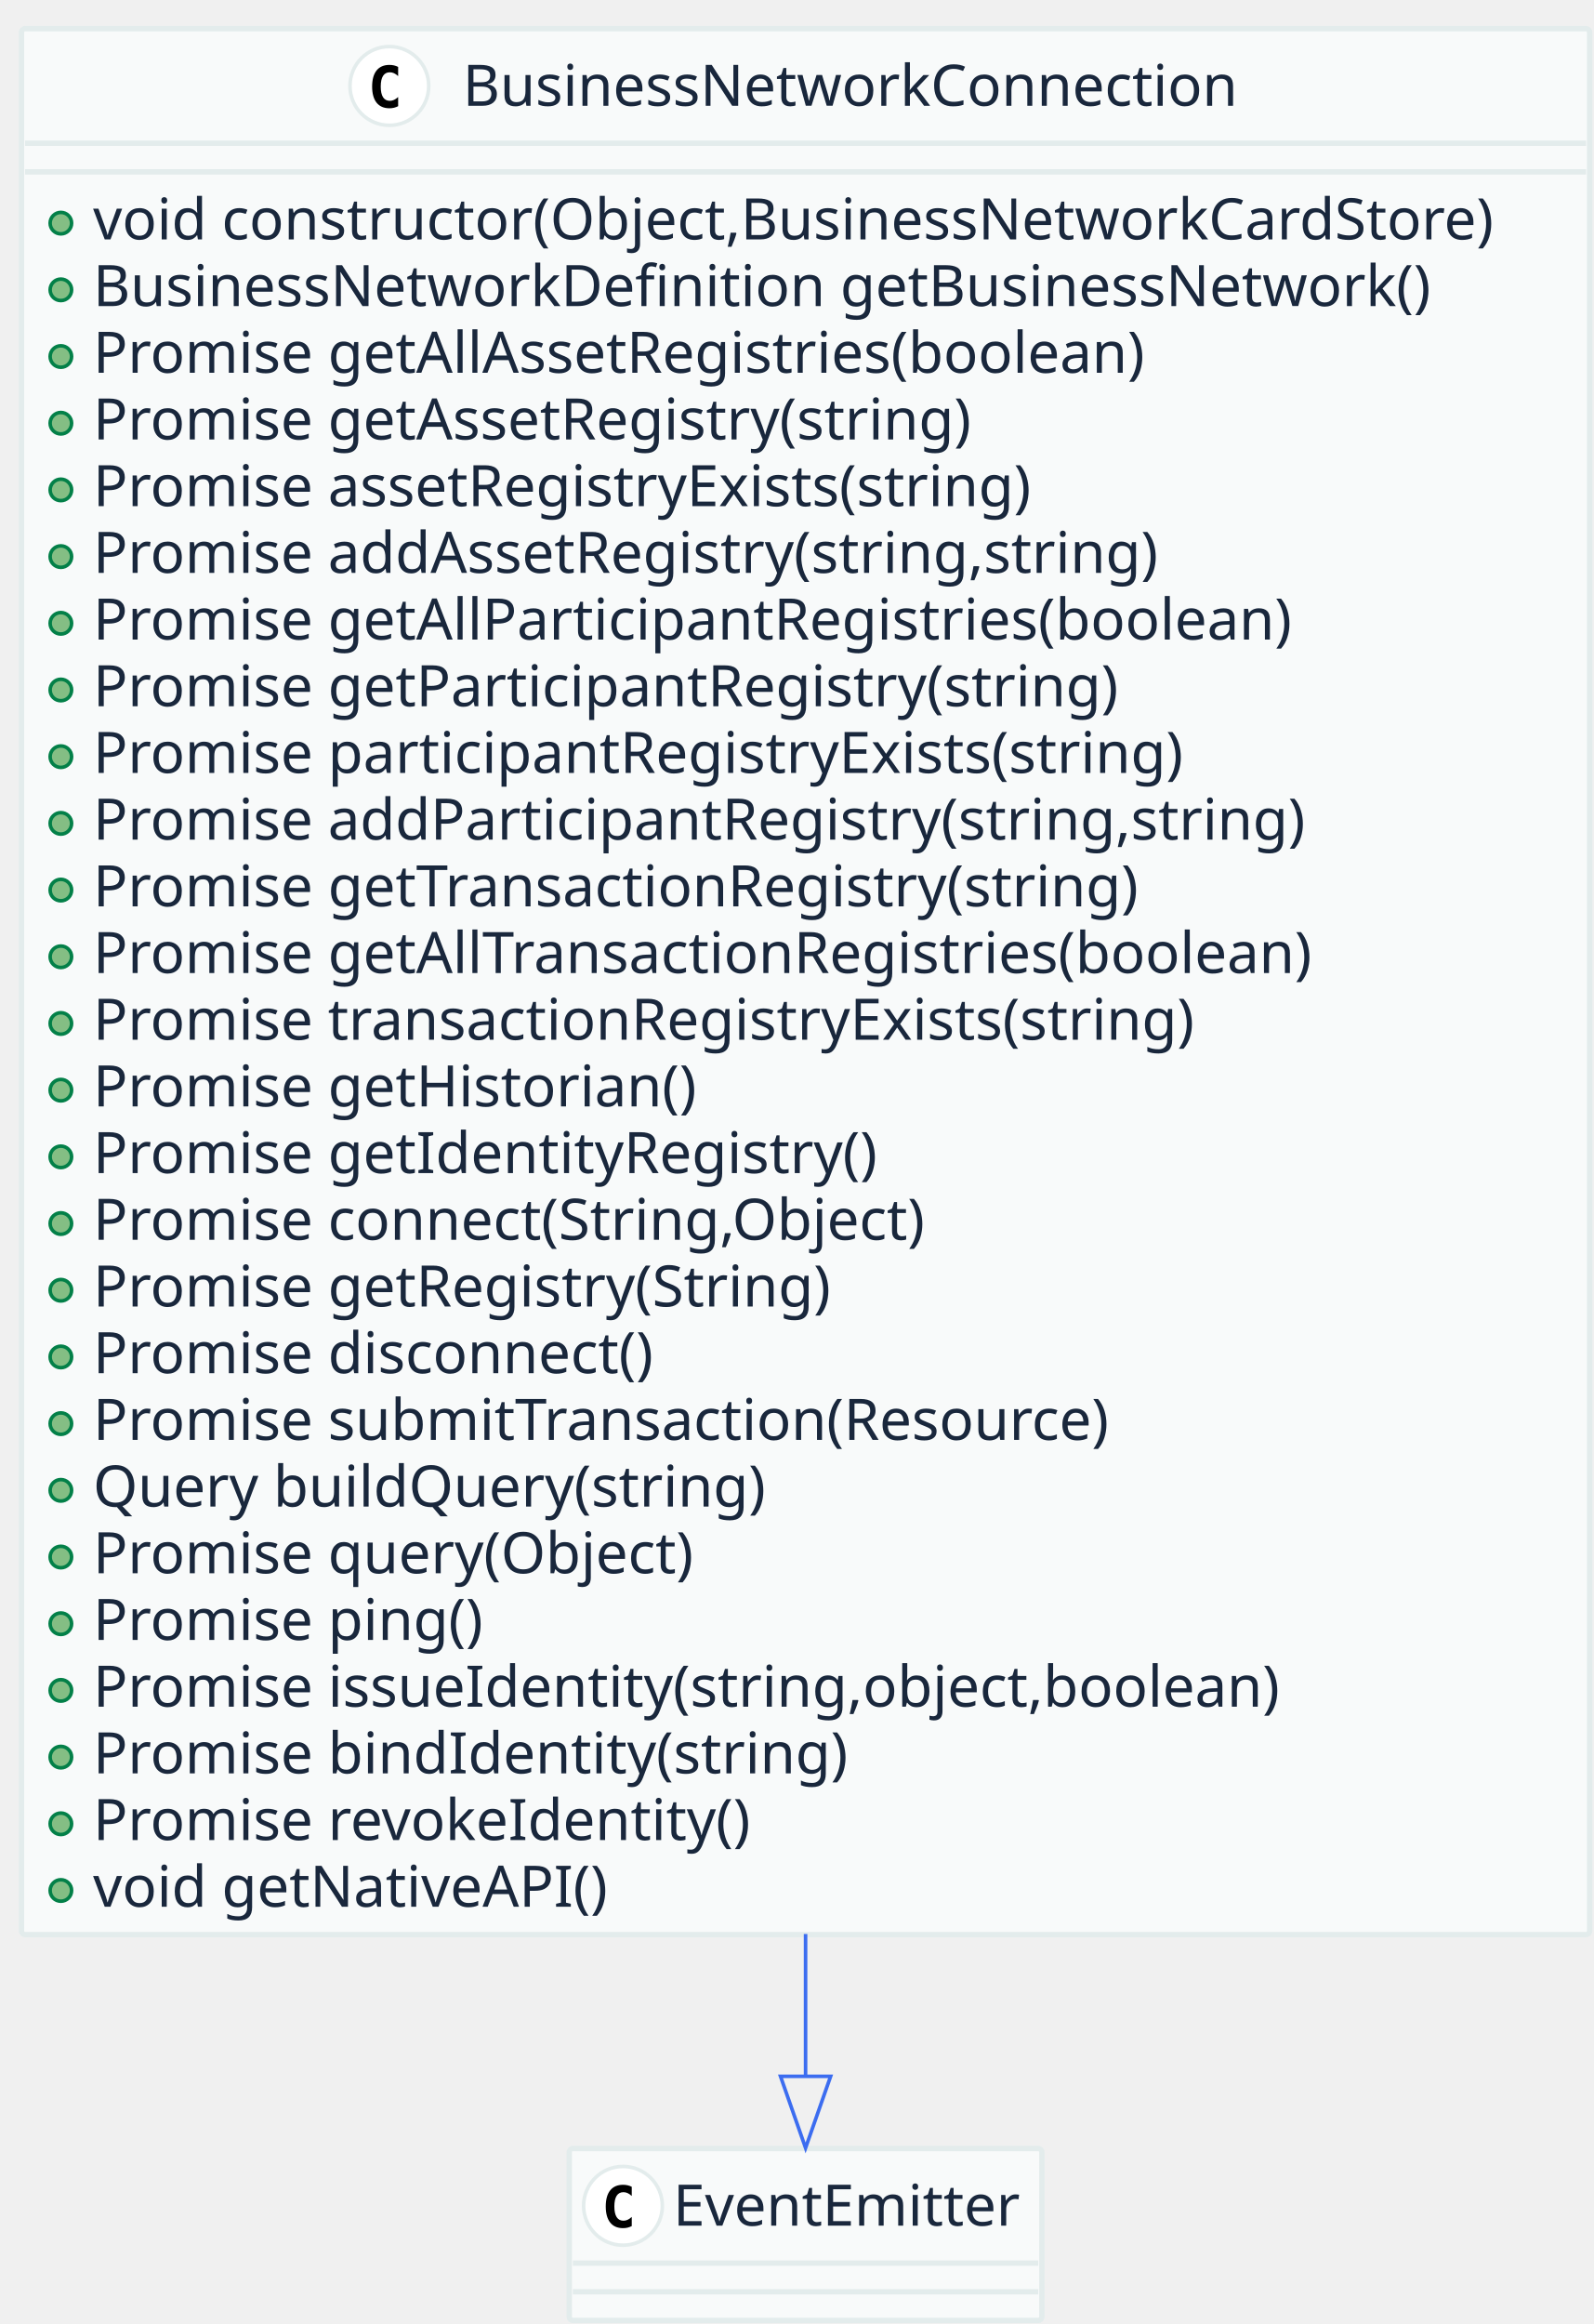
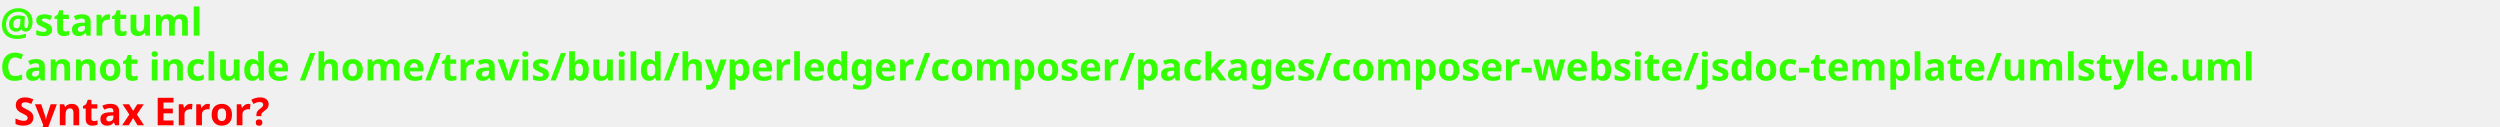
- <svg xmlns="http://www.w3.org/2000/svg" contentScriptType="application/ecmascript" contentStyleType="text/css" height="649px" preserveAspectRatio="none" style="width:445px;height:649px;" version="1.1" viewBox="0 0 445 649" width="445px" zoomAndPan="magnify">
+ <svg xmlns="http://www.w3.org/2000/svg" contentScriptType="application/ecmascript" contentStyleType="text/css" height="46px" preserveAspectRatio="none" style="width:910px;height:46px;background:#000000;" version="1.1" viewBox="0 0 910 46" width="910px" zoomAndPan="magnify">
  <defs />
  <g>
-     <rect fill="#F8FAFA" height="532.25" rx="1" ry="1" style="stroke: #E3ECEC; stroke-width: 1.5;" width="438" x="6" y="8" />
-     <ellipse cx="108.75" cy="24" fill="#FFFFFF" rx="11" ry="11" style="stroke: #E3ECEC; stroke-width: 1.0;" />
-     <path d="M111.203,29.656 Q110.656,29.938 110.055,30.086 Q109.453,30.234 108.781,30.234 Q106.422,30.234 105.18,28.672 Q103.938,27.109 103.938,24.172 Q103.938,21.234 105.18,19.68 Q106.422,18.125 108.781,18.125 Q109.453,18.125 110.062,18.266 Q110.672,18.406 111.203,18.688 L111.203,21.25 Q110.609,20.703 110.047,20.445 Q109.484,20.188 108.891,20.188 Q107.625,20.188 106.984,21.195 Q106.344,22.203 106.344,24.172 Q106.344,26.141 106.984,27.148 Q107.625,28.156 108.891,28.156 Q109.484,28.156 110.047,27.898 Q110.609,27.641 111.203,27.094 L111.203,29.656 Z " />
-     <text fill="#19273C" font-family="sans-serif" font-size="16" lengthAdjust="spacingAndGlyphs" textLength="224" x="129.25" y="29.539">BusinessNetworkConnection</text>
-     <line style="stroke: #E3ECEC; stroke-width: 1.5;" x1="7" x2="443" y1="40" y2="40" />
-     <line style="stroke: #E3ECEC; stroke-width: 1.5;" x1="7" x2="443" y1="48" y2="48" />
-     <ellipse cx="17" cy="62.312" fill="#84BE84" rx="3" ry="3" style="stroke: #038048; stroke-width: 1.0;" />
-     <text fill="#19273C" font-family="sans-serif" font-size="16" lengthAdjust="spacingAndGlyphs" textLength="412" x="26" y="66.852">void constructor(Object,BusinessNetworkCardStore)</text>
-     <ellipse cx="17" cy="80.938" fill="#84BE84" rx="3" ry="3" style="stroke: #038048; stroke-width: 1.0;" />
-     <text fill="#19273C" font-family="sans-serif" font-size="16" lengthAdjust="spacingAndGlyphs" textLength="386" x="26" y="85.477">BusinessNetworkDefinition getBusinessNetwork()</text>
-     <ellipse cx="17" cy="99.562" fill="#84BE84" rx="3" ry="3" style="stroke: #038048; stroke-width: 1.0;" />
-     <text fill="#19273C" font-family="sans-serif" font-size="16" lengthAdjust="spacingAndGlyphs" textLength="303" x="26" y="104.102">Promise getAllAssetRegistries(boolean)</text>
-     <ellipse cx="17" cy="118.188" fill="#84BE84" rx="3" ry="3" style="stroke: #038048; stroke-width: 1.0;" />
-     <text fill="#19273C" font-family="sans-serif" font-size="16" lengthAdjust="spacingAndGlyphs" textLength="258" x="26" y="122.727">Promise getAssetRegistry(string)</text>
-     <ellipse cx="17" cy="136.812" fill="#84BE84" rx="3" ry="3" style="stroke: #038048; stroke-width: 1.0;" />
-     <text fill="#19273C" font-family="sans-serif" font-size="16" lengthAdjust="spacingAndGlyphs" textLength="278" x="26" y="141.352">Promise assetRegistryExists(string)</text>
-     <ellipse cx="17" cy="155.438" fill="#84BE84" rx="3" ry="3" style="stroke: #038048; stroke-width: 1.0;" />
-     <text fill="#19273C" font-family="sans-serif" font-size="16" lengthAdjust="spacingAndGlyphs" textLength="312" x="26" y="159.977">Promise addAssetRegistry(string,string)</text>
-     <ellipse cx="17" cy="174.062" fill="#84BE84" rx="3" ry="3" style="stroke: #038048; stroke-width: 1.0;" />
-     <text fill="#19273C" font-family="sans-serif" font-size="16" lengthAdjust="spacingAndGlyphs" textLength="341" x="26" y="178.602">Promise getAllParticipantRegistries(boolean)</text>
-     <ellipse cx="17" cy="192.688" fill="#84BE84" rx="3" ry="3" style="stroke: #038048; stroke-width: 1.0;" />
-     <text fill="#19273C" font-family="sans-serif" font-size="16" lengthAdjust="spacingAndGlyphs" textLength="296" x="26" y="197.227">Promise getParticipantRegistry(string)</text>
-     <ellipse cx="17" cy="211.312" fill="#84BE84" rx="3" ry="3" style="stroke: #038048; stroke-width: 1.0;" />
-     <text fill="#19273C" font-family="sans-serif" font-size="16" lengthAdjust="spacingAndGlyphs" textLength="318" x="26" y="215.852">Promise participantRegistryExists(string)</text>
-     <ellipse cx="17" cy="229.938" fill="#84BE84" rx="3" ry="3" style="stroke: #038048; stroke-width: 1.0;" />
-     <text fill="#19273C" font-family="sans-serif" font-size="16" lengthAdjust="spacingAndGlyphs" textLength="350" x="26" y="234.477">Promise addParticipantRegistry(string,string)</text>
-     <ellipse cx="17" cy="248.562" fill="#84BE84" rx="3" ry="3" style="stroke: #038048; stroke-width: 1.0;" />
-     <text fill="#19273C" font-family="sans-serif" font-size="16" lengthAdjust="spacingAndGlyphs" textLength="305" x="26" y="253.102">Promise getTransactionRegistry(string)</text>
-     <ellipse cx="17" cy="267.188" fill="#84BE84" rx="3" ry="3" style="stroke: #038048; stroke-width: 1.0;" />
-     <text fill="#19273C" font-family="sans-serif" font-size="16" lengthAdjust="spacingAndGlyphs" textLength="350" x="26" y="271.727">Promise getAllTransactionRegistries(boolean)</text>
-     <ellipse cx="17" cy="285.812" fill="#84BE84" rx="3" ry="3" style="stroke: #038048; stroke-width: 1.0;" />
-     <text fill="#19273C" font-family="sans-serif" font-size="16" lengthAdjust="spacingAndGlyphs" textLength="324" x="26" y="290.352">Promise transactionRegistryExists(string)</text>
-     <ellipse cx="17" cy="304.438" fill="#84BE84" rx="3" ry="3" style="stroke: #038048; stroke-width: 1.0;" />
-     <text fill="#19273C" font-family="sans-serif" font-size="16" lengthAdjust="spacingAndGlyphs" textLength="174" x="26" y="308.977">Promise getHistorian()</text>
-     <ellipse cx="17" cy="323.062" fill="#84BE84" rx="3" ry="3" style="stroke: #038048; stroke-width: 1.0;" />
-     <text fill="#19273C" font-family="sans-serif" font-size="16" lengthAdjust="spacingAndGlyphs" textLength="227" x="26" y="327.602">Promise getIdentityRegistry()</text>
-     <ellipse cx="17" cy="341.688" fill="#84BE84" rx="3" ry="3" style="stroke: #038048; stroke-width: 1.0;" />
-     <text fill="#19273C" font-family="sans-serif" font-size="16" lengthAdjust="spacingAndGlyphs" textLength="244" x="26" y="346.227">Promise connect(String,Object)</text>
-     <ellipse cx="17" cy="360.312" fill="#84BE84" rx="3" ry="3" style="stroke: #038048; stroke-width: 1.0;" />
-     <text fill="#19273C" font-family="sans-serif" font-size="16" lengthAdjust="spacingAndGlyphs" textLength="215" x="26" y="364.852">Promise getRegistry(String)</text>
-     <ellipse cx="17" cy="378.938" fill="#84BE84" rx="3" ry="3" style="stroke: #038048; stroke-width: 1.0;" />
-     <text fill="#19273C" font-family="sans-serif" font-size="16" lengthAdjust="spacingAndGlyphs" textLength="165" x="26" y="383.477">Promise disconnect()</text>
-     <ellipse cx="17" cy="397.562" fill="#84BE84" rx="3" ry="3" style="stroke: #038048; stroke-width: 1.0;" />
-     <text fill="#19273C" font-family="sans-serif" font-size="16" lengthAdjust="spacingAndGlyphs" textLength="298" x="26" y="402.102">Promise submitTransaction(Resource)</text>
-     <ellipse cx="17" cy="416.188" fill="#84BE84" rx="3" ry="3" style="stroke: #038048; stroke-width: 1.0;" />
-     <text fill="#19273C" font-family="sans-serif" font-size="16" lengthAdjust="spacingAndGlyphs" textLength="194" x="26" y="420.727">Query buildQuery(string)</text>
-     <ellipse cx="17" cy="434.812" fill="#84BE84" rx="3" ry="3" style="stroke: #038048; stroke-width: 1.0;" />
-     <text fill="#19273C" font-family="sans-serif" font-size="16" lengthAdjust="spacingAndGlyphs" textLength="175" x="26" y="439.352">Promise query(Object)</text>
-     <ellipse cx="17" cy="453.438" fill="#84BE84" rx="3" ry="3" style="stroke: #038048; stroke-width: 1.0;" />
-     <text fill="#19273C" font-family="sans-serif" font-size="16" lengthAdjust="spacingAndGlyphs" textLength="113" x="26" y="457.977">Promise ping()</text>
-     <ellipse cx="17" cy="472.062" fill="#84BE84" rx="3" ry="3" style="stroke: #038048; stroke-width: 1.0;" />
-     <text fill="#19273C" font-family="sans-serif" font-size="16" lengthAdjust="spacingAndGlyphs" textLength="341" x="26" y="476.602">Promise issueIdentity(string,object,boolean)</text>
-     <ellipse cx="17" cy="490.688" fill="#84BE84" rx="3" ry="3" style="stroke: #038048; stroke-width: 1.0;" />
-     <text fill="#19273C" font-family="sans-serif" font-size="16" lengthAdjust="spacingAndGlyphs" textLength="216" x="26" y="495.227">Promise bindIdentity(string)</text>
-     <ellipse cx="17" cy="509.312" fill="#84BE84" rx="3" ry="3" style="stroke: #038048; stroke-width: 1.0;" />
-     <text fill="#19273C" font-family="sans-serif" font-size="16" lengthAdjust="spacingAndGlyphs" textLength="191" x="26" y="513.852">Promise revokeIdentity()</text>
-     <ellipse cx="17" cy="527.938" fill="#84BE84" rx="3" ry="3" style="stroke: #038048; stroke-width: 1.0;" />
-     <text fill="#19273C" font-family="sans-serif" font-size="16" lengthAdjust="spacingAndGlyphs" textLength="148" x="26" y="532.477">void getNativeAPI()</text>
-     <rect fill="#F8FAFA" height="48" rx="1" ry="1" style="stroke: #E3ECEC; stroke-width: 1.5;" width="132" x="159" y="600" />
-     <ellipse cx="174" cy="616" fill="#FFFFFF" rx="11" ry="11" style="stroke: #E3ECEC; stroke-width: 1.0;" />
-     <path d="M176.453,621.656 Q175.906,621.938 175.305,622.086 Q174.703,622.234 174.031,622.234 Q171.672,622.234 170.43,620.672 Q169.188,619.109 169.188,616.172 Q169.188,613.234 170.43,611.68 Q171.672,610.125 174.031,610.125 Q174.703,610.125 175.312,610.266 Q175.922,610.406 176.453,610.688 L176.453,613.25 Q175.859,612.703 175.297,612.445 Q174.734,612.188 174.141,612.188 Q172.875,612.188 172.234,613.195 Q171.594,614.203 171.594,616.172 Q171.594,618.141 172.234,619.148 Q172.875,620.156 174.141,620.156 Q174.734,620.156 175.297,619.898 Q175.859,619.641 176.453,619.094 L176.453,621.656 Z " />
-     <text fill="#19273C" font-family="sans-serif" font-size="16" lengthAdjust="spacingAndGlyphs" textLength="100" x="188" y="621.539">EventEmitter</text>
-     <line style="stroke: #E3ECEC; stroke-width: 1.5;" x1="160" x2="290" y1="632" y2="632" />
-     <line style="stroke: #E3ECEC; stroke-width: 1.5;" x1="160" x2="290" y1="640" y2="640" />
-     <path d="M225,540.087 C225,554.595 225,567.925 225,579.46 " fill="none" style="stroke: #3C6DF0; stroke-width: 1.0;" />
-     <polygon fill="none" points="232,579.835,225,599.835,218,579.835,232,579.835" style="stroke: #3C6DF0; stroke-width: 1.0;" />
+     <text fill="#33FF02" font-family="sans-serif" font-size="14" font-weight="bold" lengthAdjust="spacingAndGlyphs" textLength="79" x="0" y="12.995">@startuml</text>
+     <text fill="#33FF02" font-family="sans-serif" font-size="14" font-weight="bold" lengthAdjust="spacingAndGlyphs" textLength="909" x="0" y="29.292">Cannot include /home/travis/build/hyperledger/composer/packages/composer-website/jsdoc-template/umlstyle.uml</text>
+     <text fill="#33FF02" font-family="sans-serif" font-size="14" font-weight="bold" lengthAdjust="spacingAndGlyphs" textLength="0" x="5" y="45.589" />
+     <text fill="#FF0000" font-family="sans-serif" font-size="14" font-weight="bold" lengthAdjust="spacingAndGlyphs" textLength="106" x="5" y="45.589">Syntax Error?</text>
  </g>
</svg>
